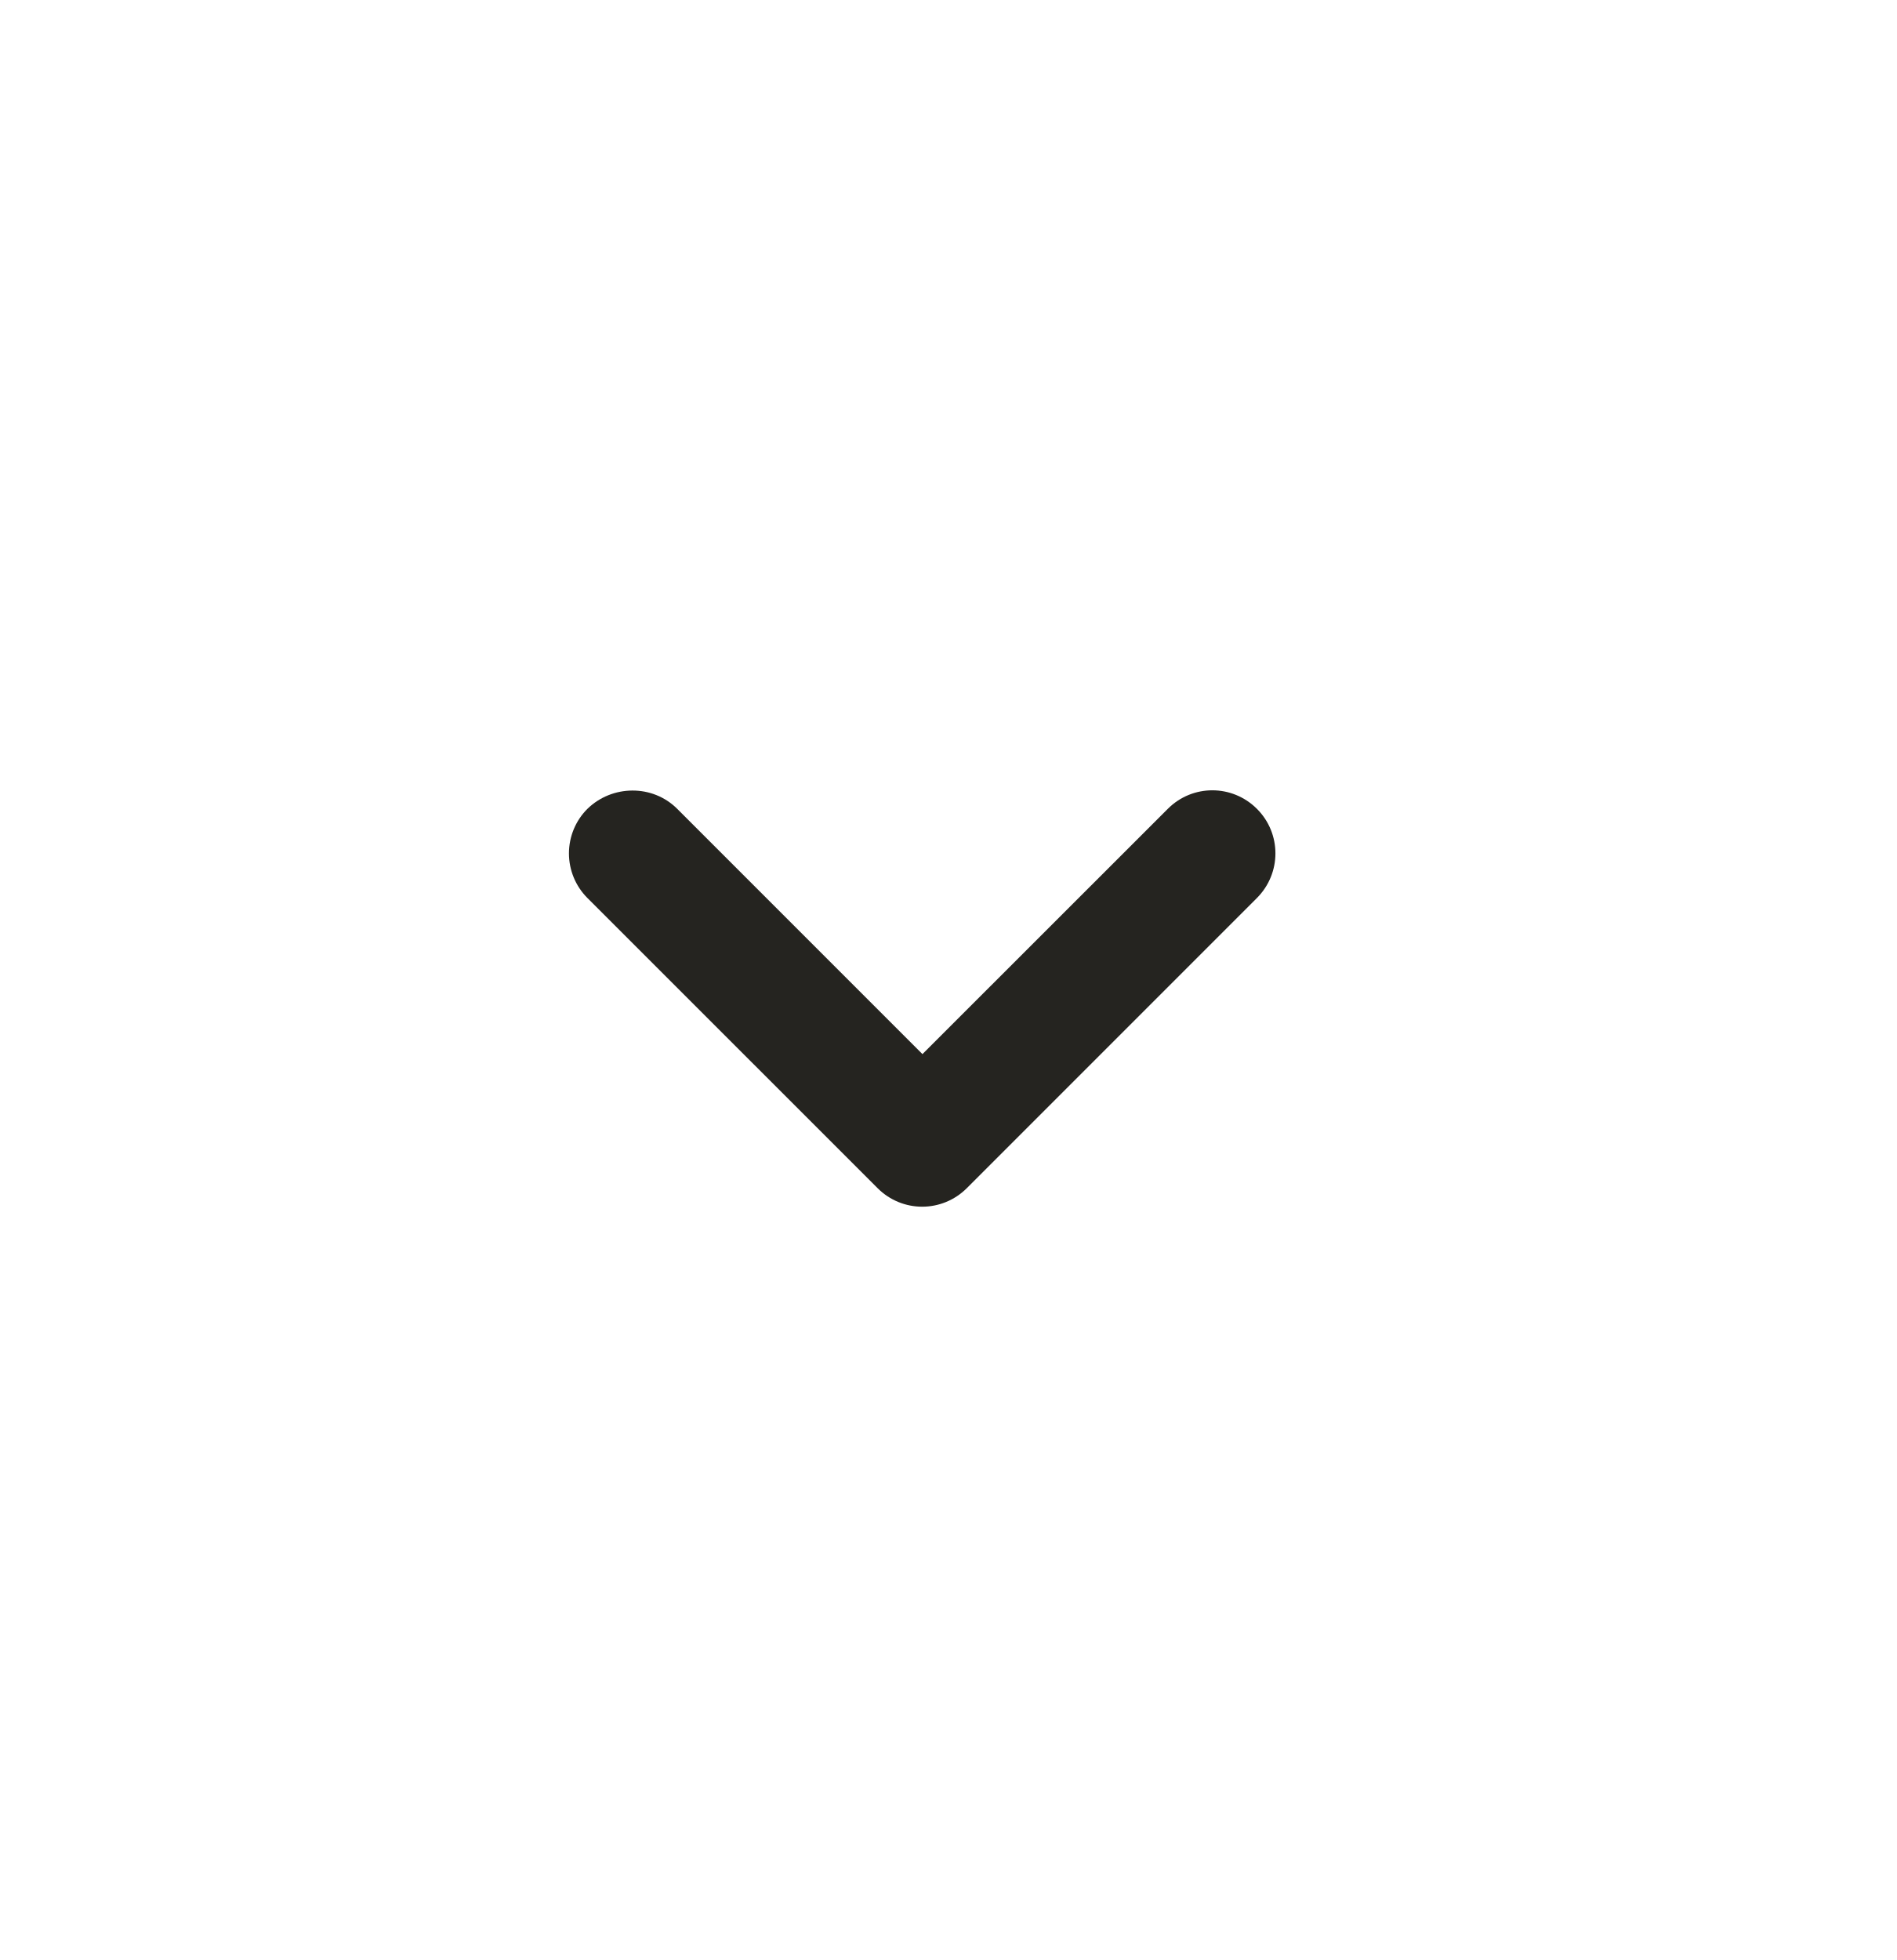
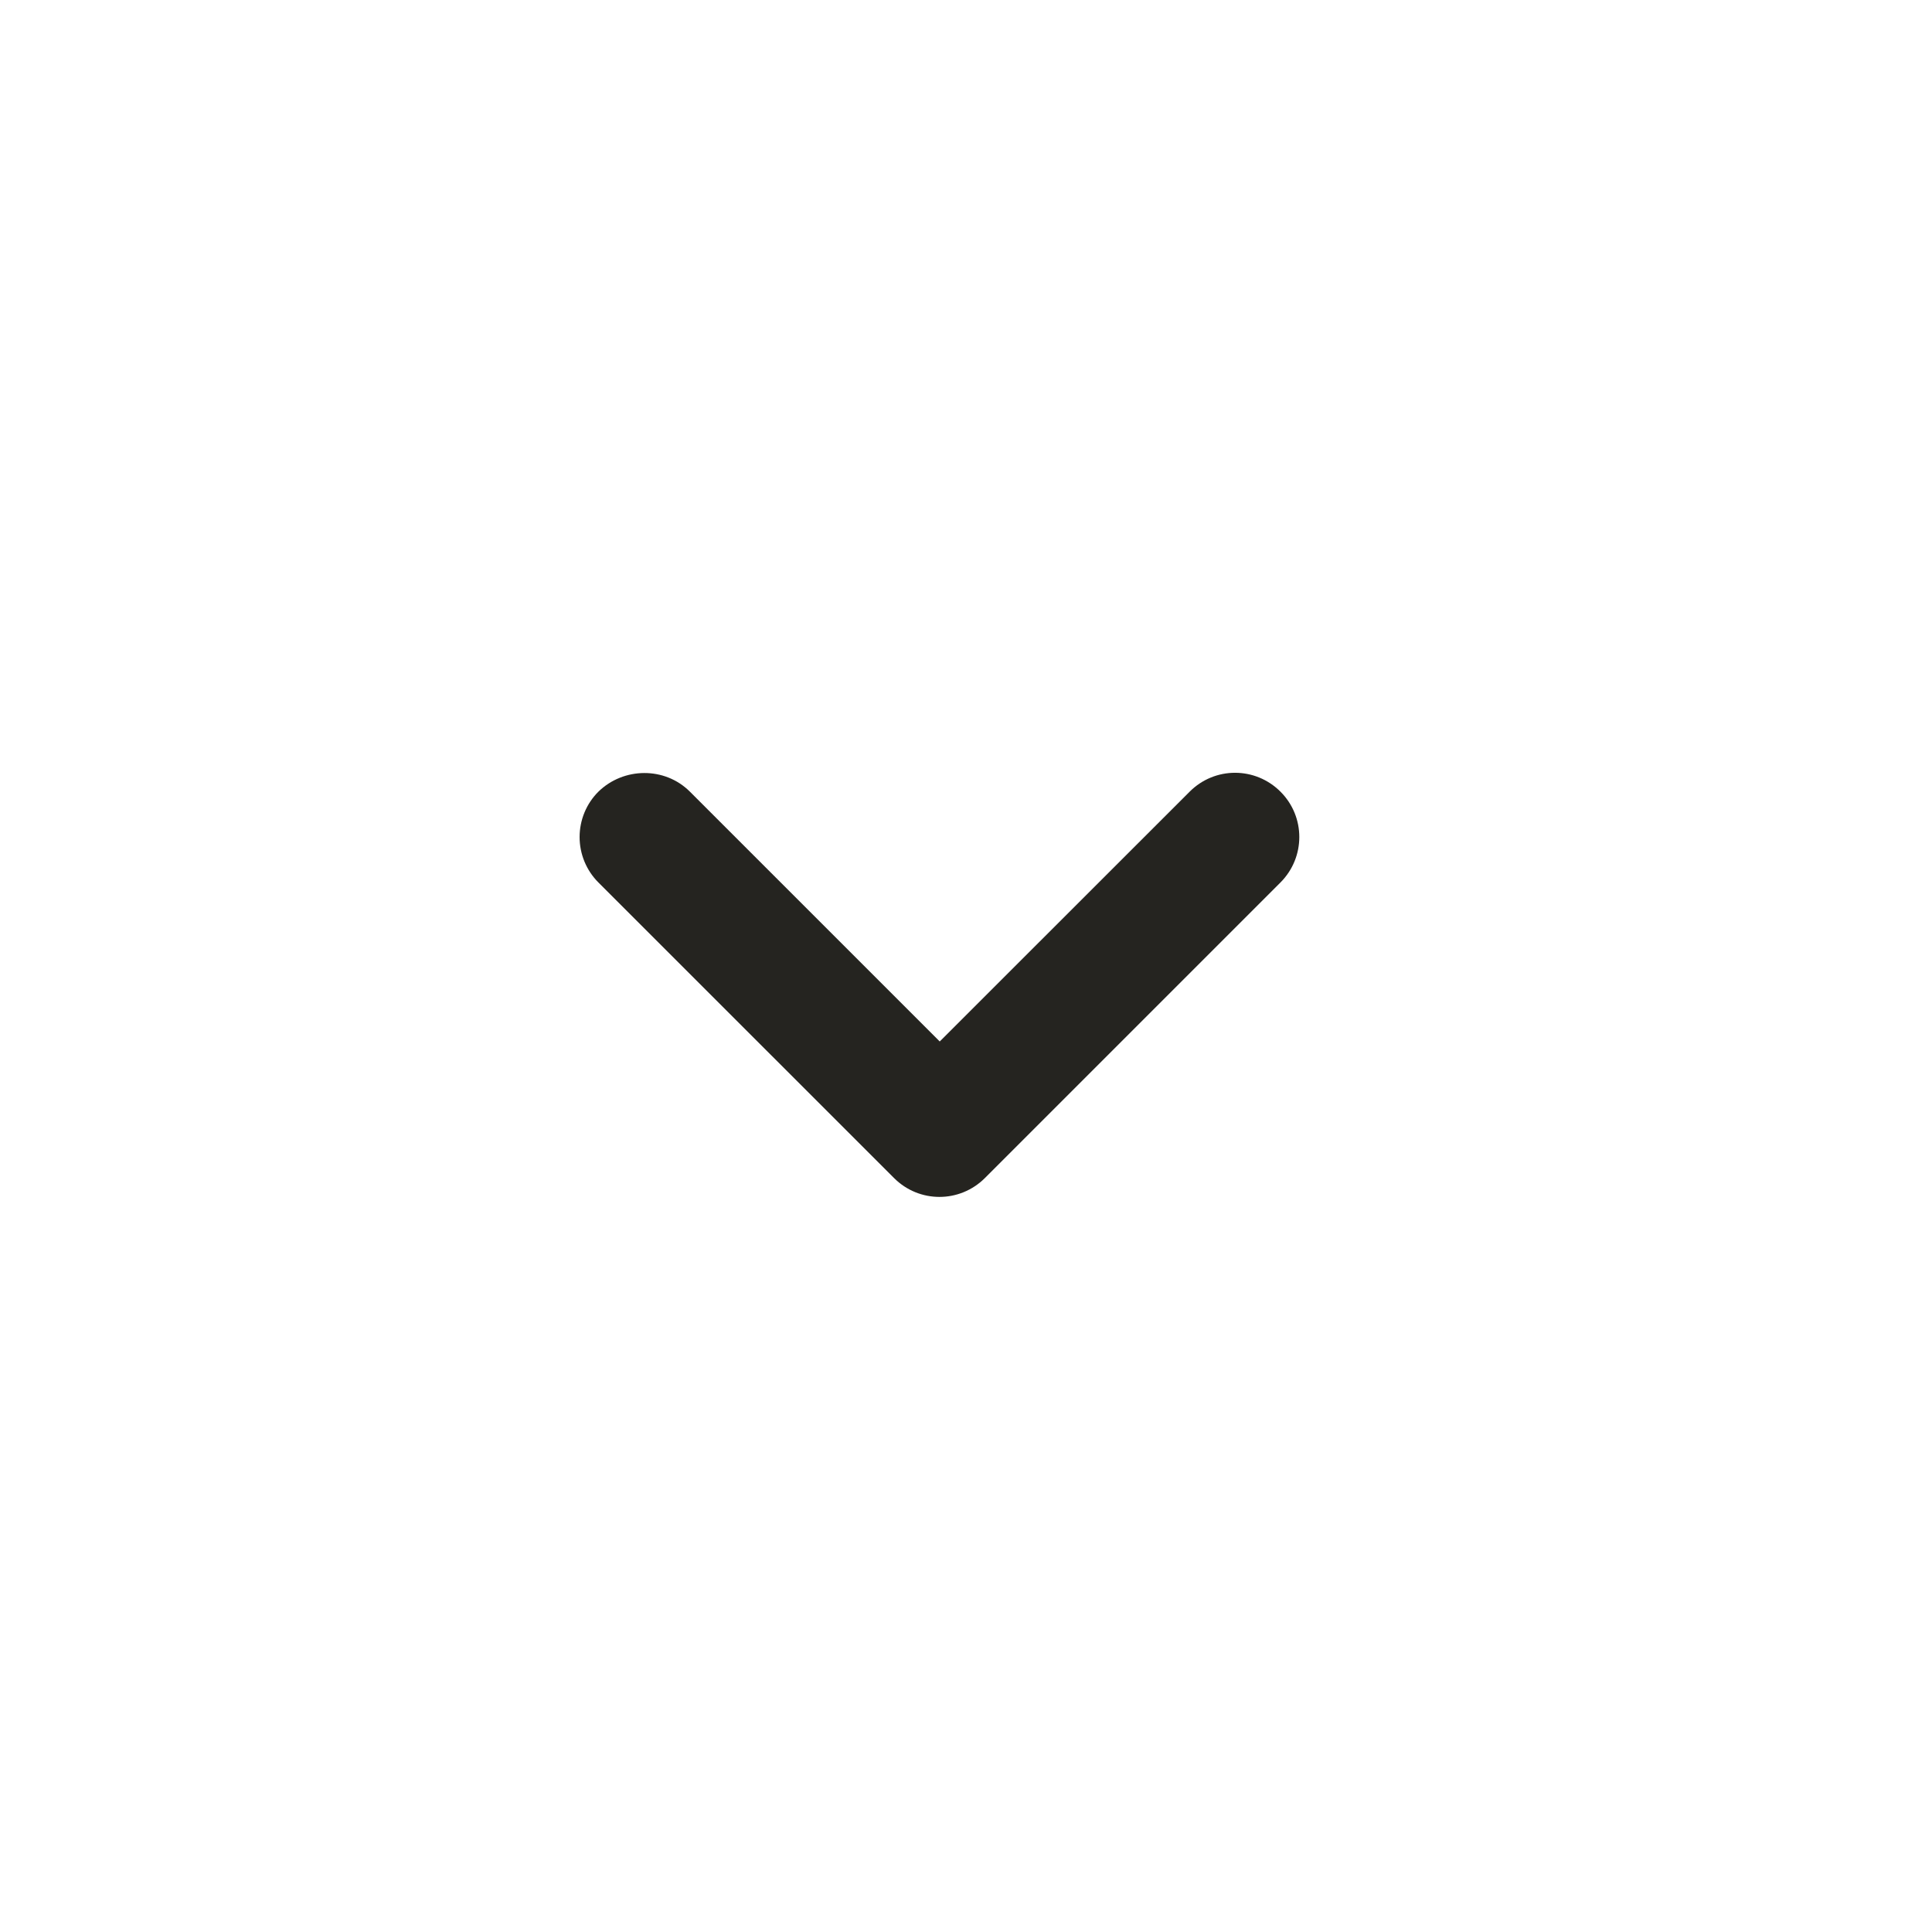
- <svg xmlns="http://www.w3.org/2000/svg" width="30" height="31" viewBox="0 0 30 31" fill="none">
-   <path fill-rule="evenodd" clip-rule="evenodd" d="M10.713 12.793L14.592 16.672L18.473 12.793C18.863 12.402 19.492 12.402 19.883 12.793C20.273 13.182 20.273 13.812 19.883 14.203L15.293 18.793C14.902 19.183 14.273 19.183 13.883 18.793L9.292 14.203C9.105 14.016 9 13.762 9 13.498C9 13.233 9.105 12.979 9.292 12.793C9.682 12.412 10.322 12.402 10.713 12.793Z" fill="#252420" />
+ <svg xmlns="http://www.w3.org/2000/svg" width="30" height="30" viewBox="0 0 30 30" fill="none">
+   <path fill-rule="evenodd" clip-rule="evenodd" d="M10.713 12.293L14.592 16.172L18.473 12.293C18.863 11.902 19.492 11.902 19.883 12.293C20.273 12.682 20.273 13.312 19.883 13.703L15.293 18.293C14.902 18.683 14.273 18.683 13.883 18.293L9.292 13.703C9.105 13.516 9 13.262 9 12.998C9 12.733 9.105 12.479 9.292 12.293C9.682 11.912 10.322 11.902 10.713 12.293Z" fill="#252420" />
</svg>
